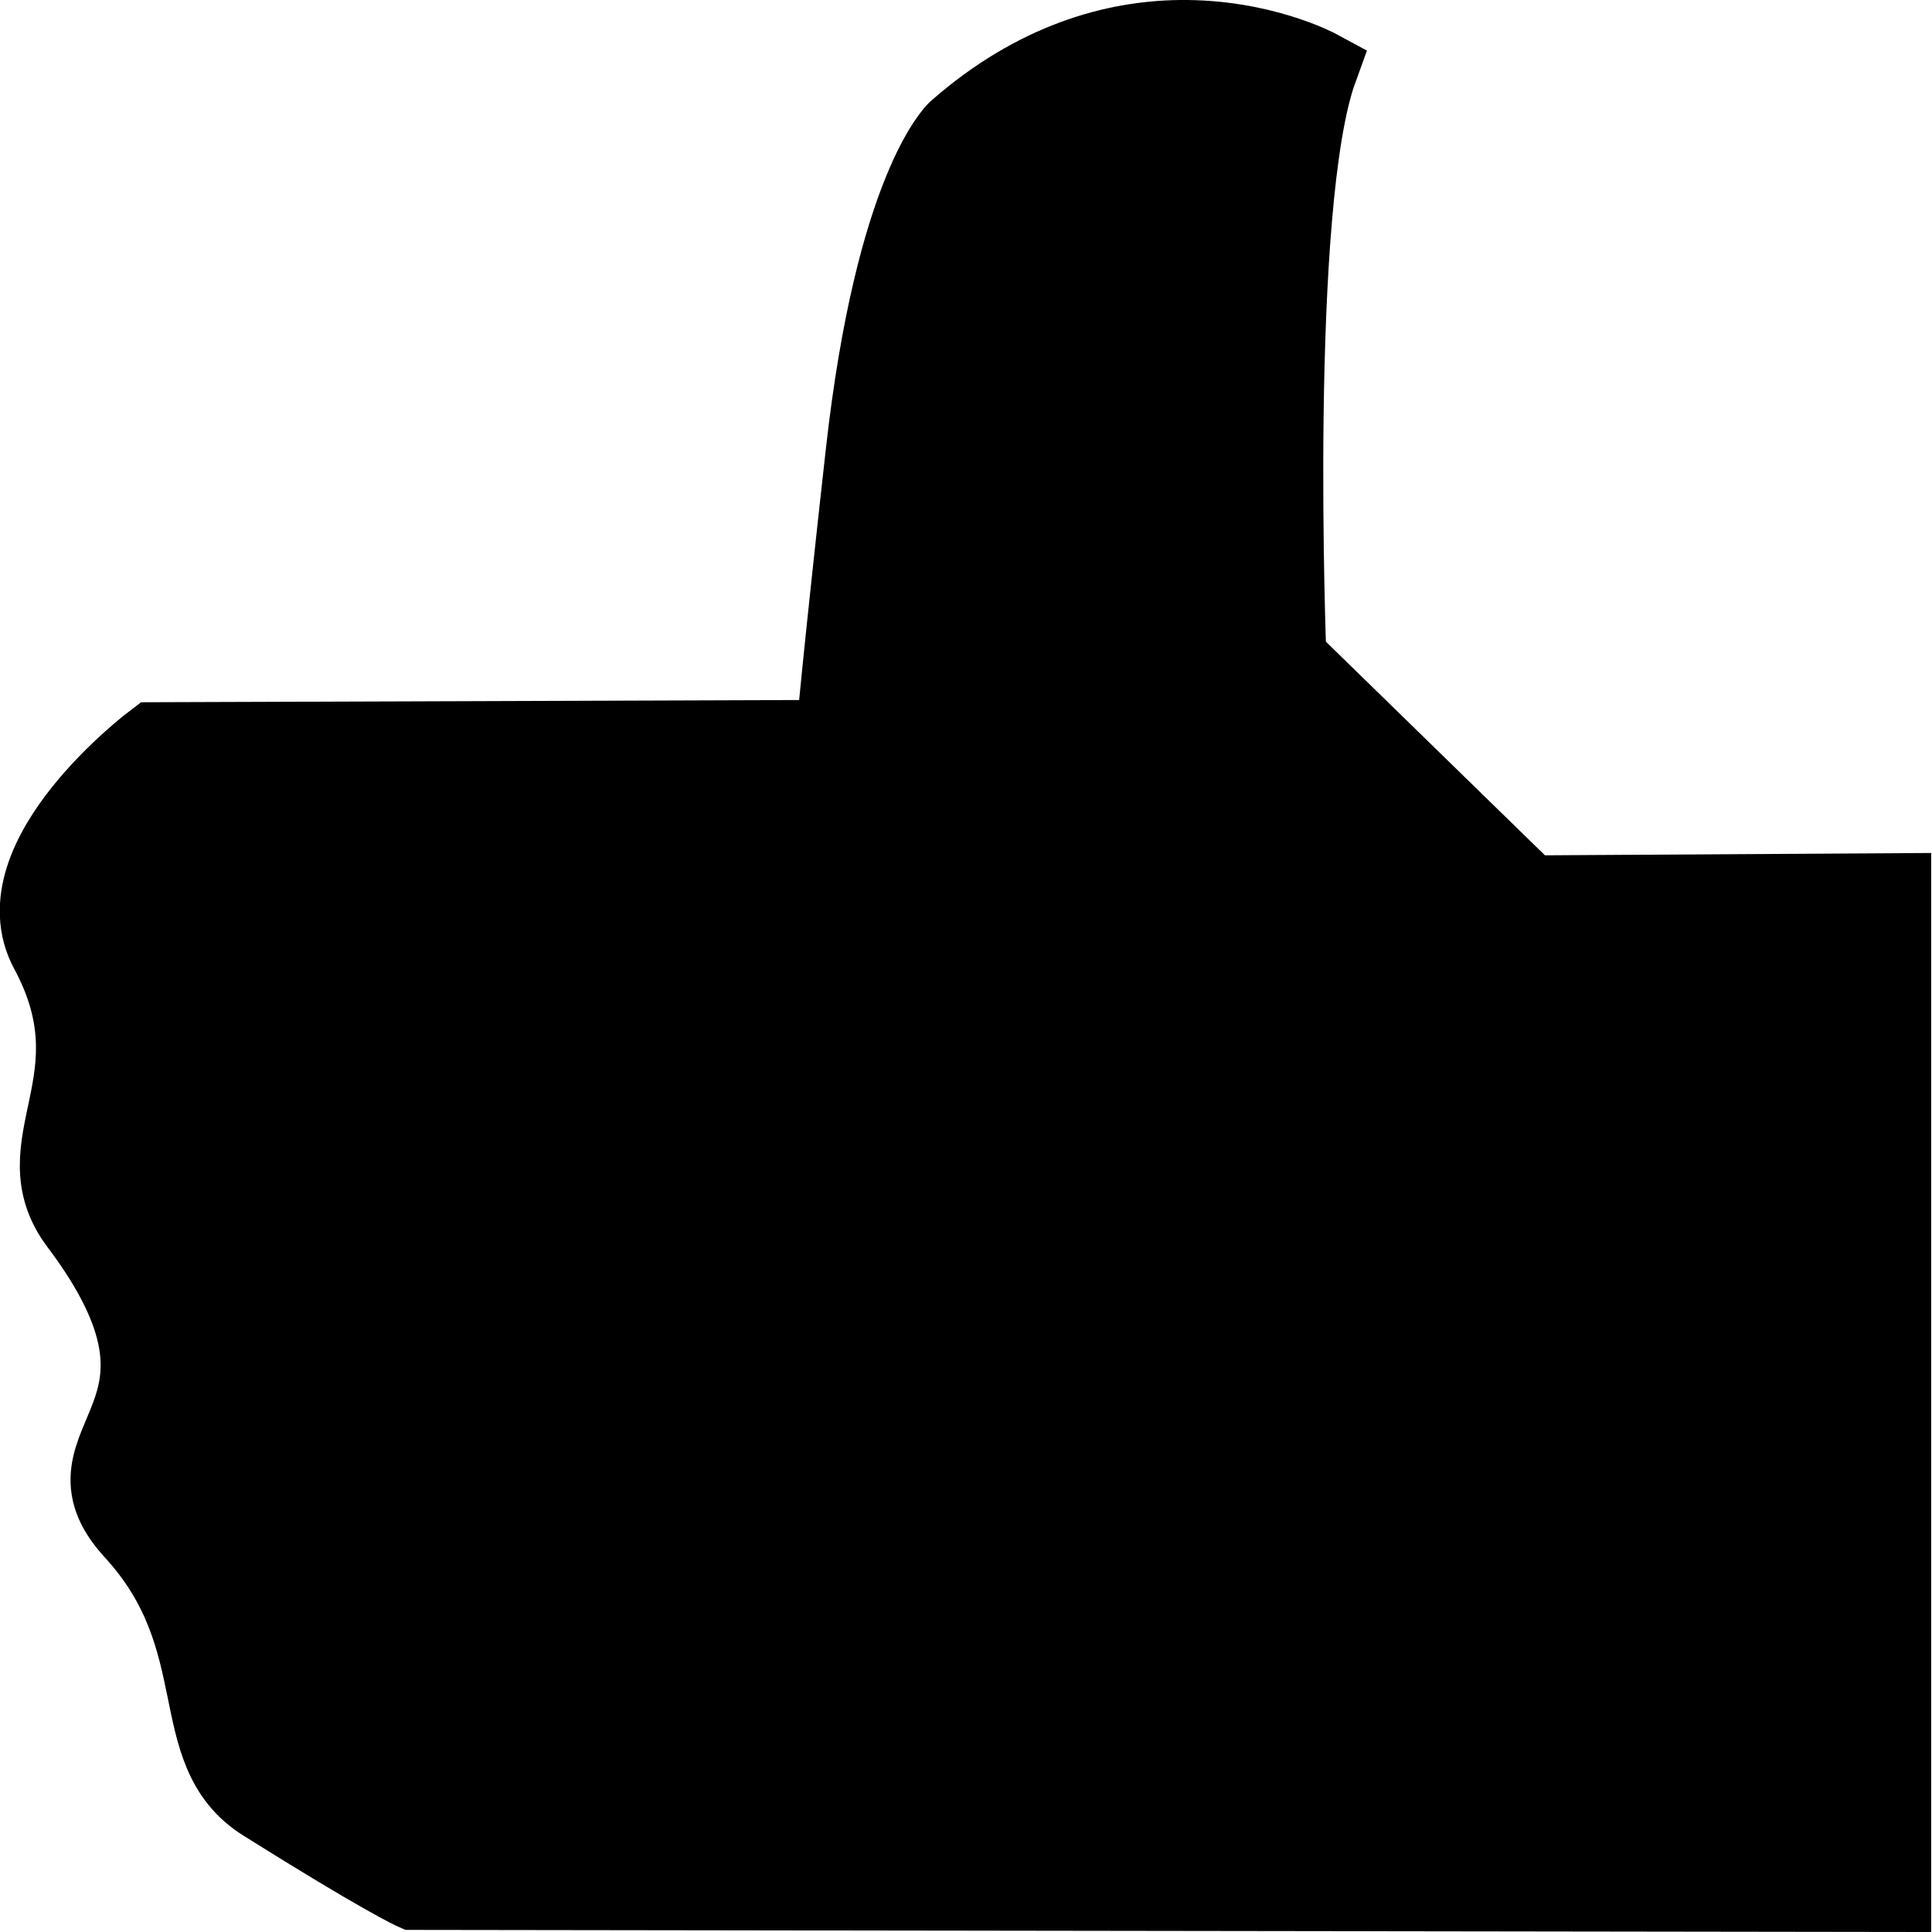
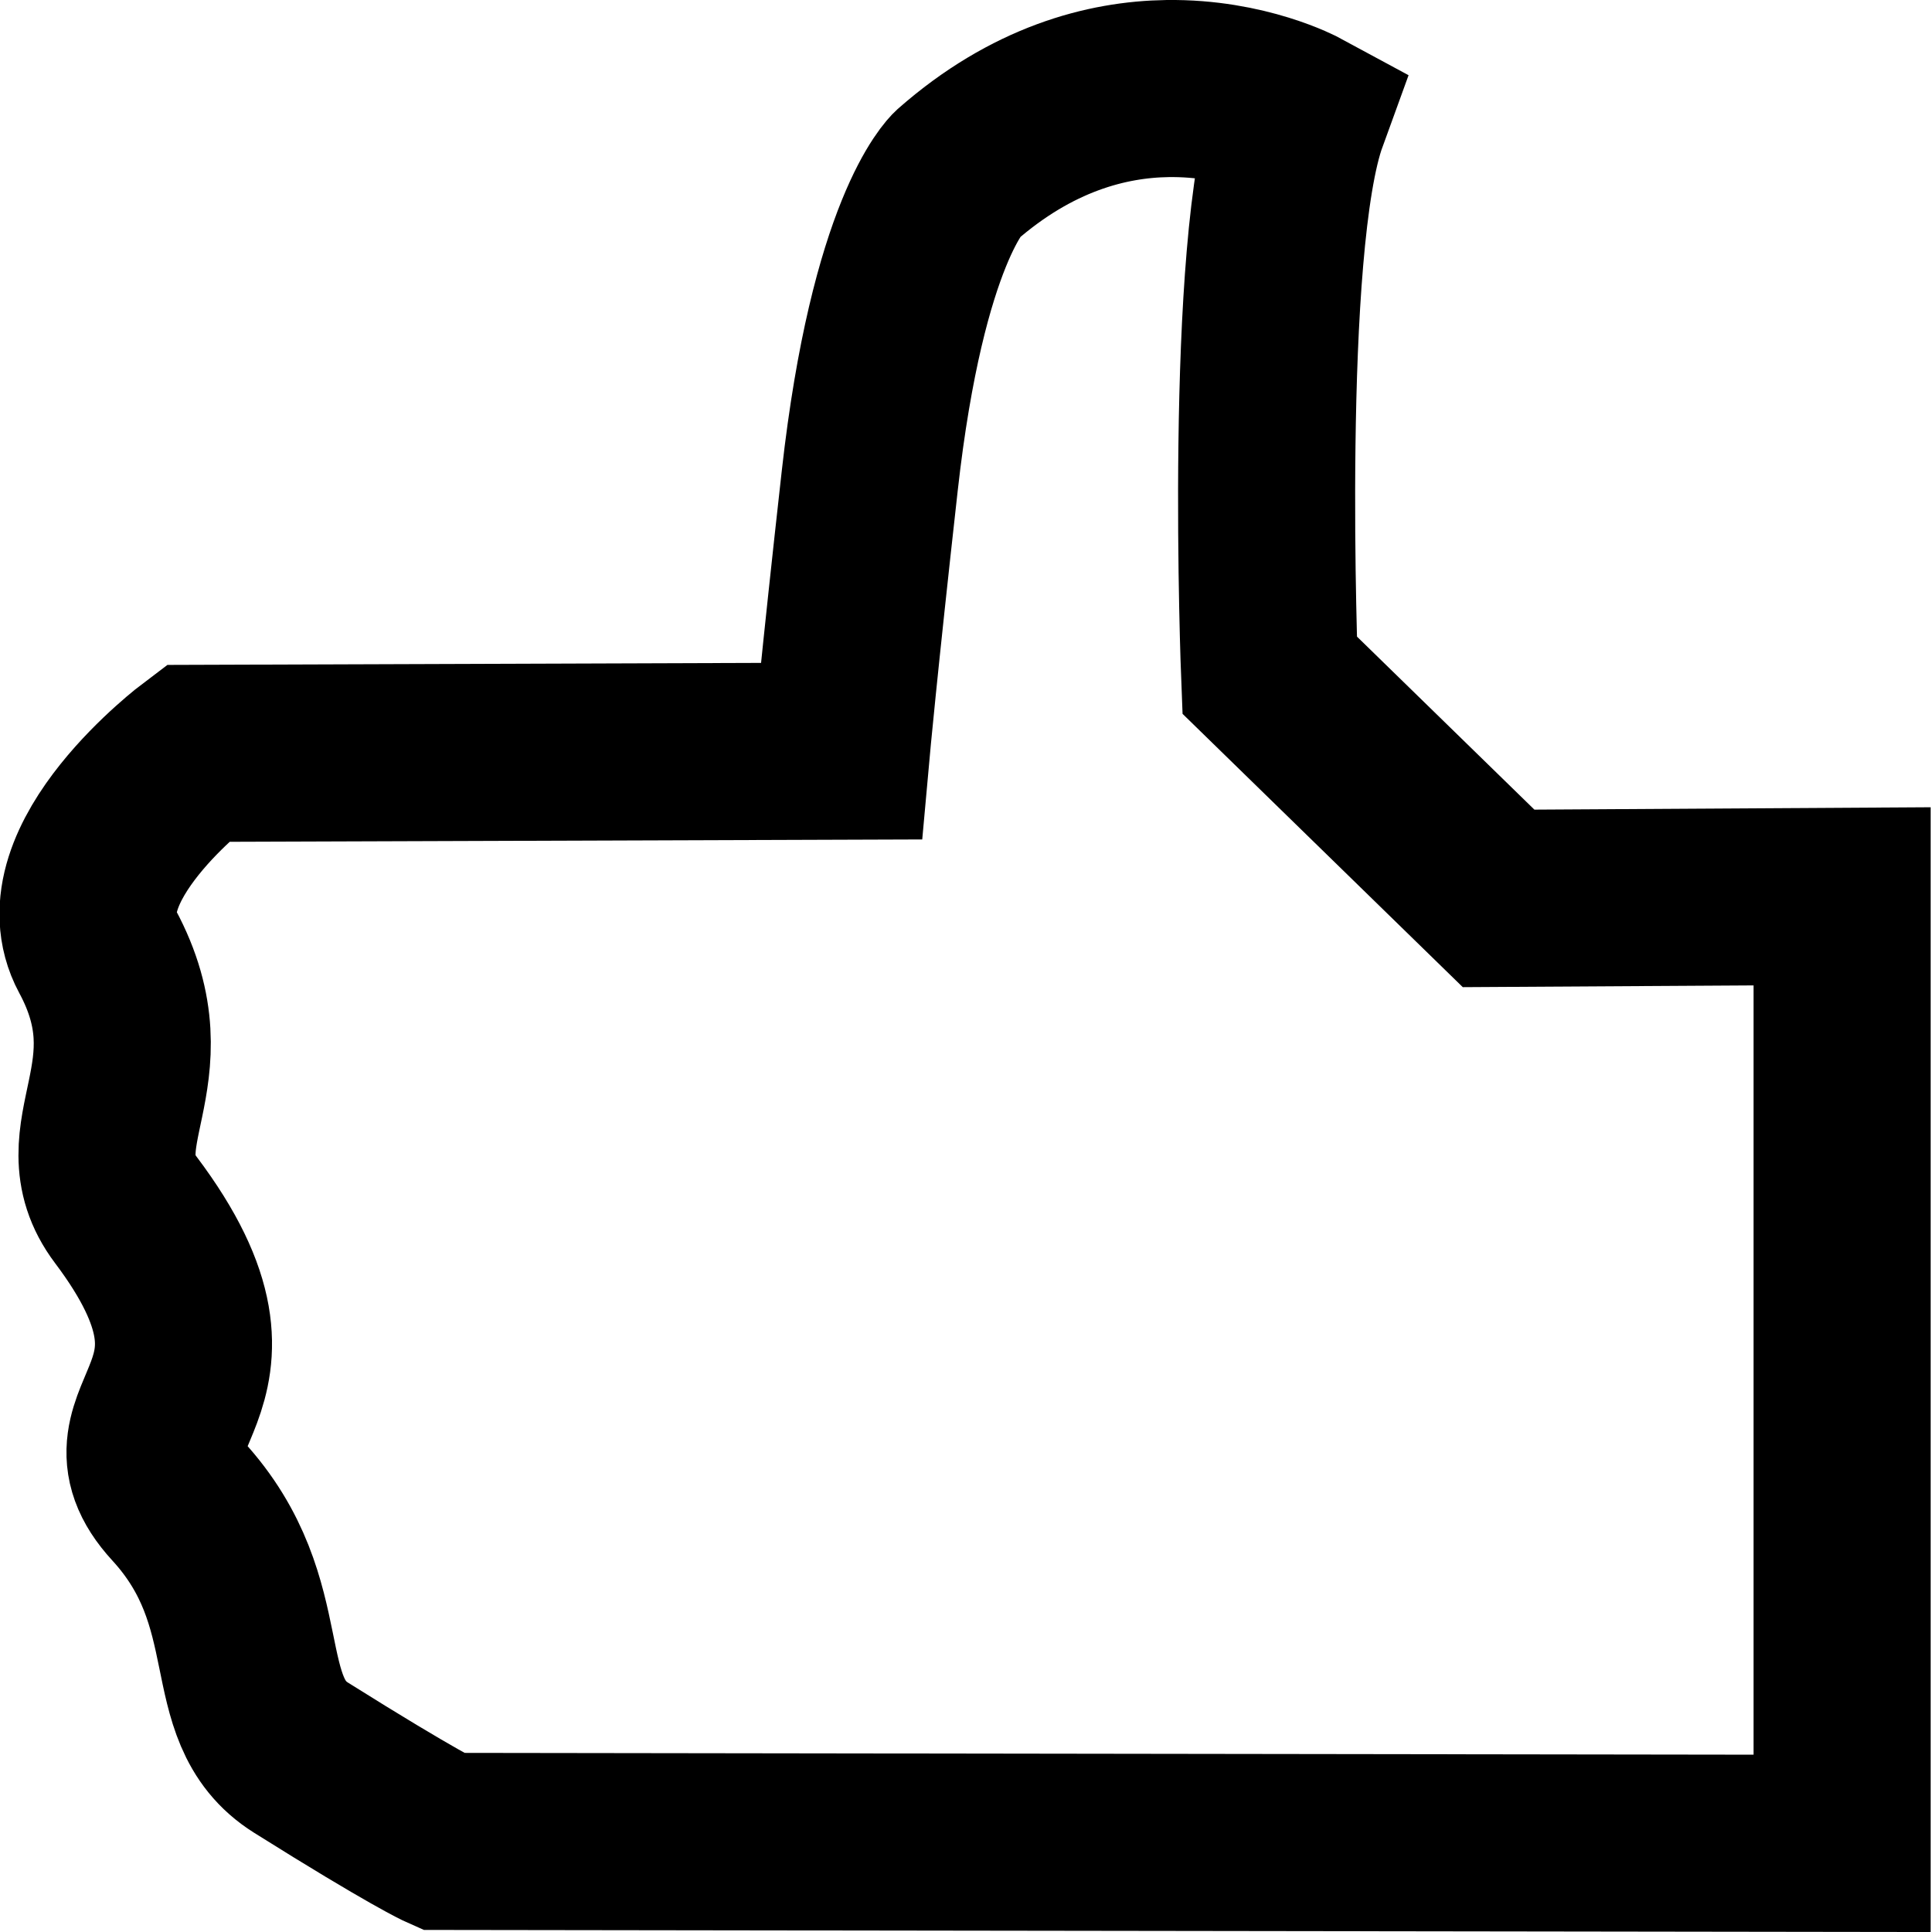
- <svg xmlns="http://www.w3.org/2000/svg" width="30.974" height="30.986" viewBox="0 0 30.974 30.986" version="1.1" id="svg1" xmlnsSvg="http://www.w3.org/2000/svg">
+ <svg xmlns="http://www.w3.org/2000/svg" width="32.711" height="32.729" viewBox="0 0 32.711 32.729" version="1.1" id="svg1" xmlnsSvg="http://www.w3.org/2000/svg">
  <defs id="defs1" />
-   <g id="layer1" transform="translate(-0.5280071,-0.55472)">
-     <path d="m 19.441,1.184 c -1.026,0.015 -2.295,0.344 -3.568,1.463 0,0 -0.999,0.923 -1.475,5.18 C 14.041,11.023 13.916,12.409 13.916,12.409 L 3.002,12.446 c 0,0 -2.489,1.871 -1.691,3.352 1.13,2.097 -0.471,3.115 0.483,4.382 2.358,3.13 -0.471,3.458 0.878,4.927 1.614,1.758 0.774,3.526 2.091,4.353 1.922,1.206 2.4,1.418 2.4,1.418 l 23.709,0.033 V 14.868 l -5.82,0.035 -3.879,-3.783 c 0,0 -0.288,-7.287 0.502,-9.459 0,0 -0.916,-0.496 -2.234,-0.477 z" style="opacity:1;fill:#000000;fill-opacity:1;stroke:#000000;stroke-width:1.258;stroke-dasharray:none" id="path6" />
+   <g id="layer1" transform="translate(0.337741,0.3162548)">
+     <path d="m 19.441,1.184 c -1.026,0.015 -2.295,0.344 -3.568,1.463 0,0 -0.999,0.923 -1.475,5.18 C 14.041,11.023 13.916,12.409 13.916,12.409 L 3.002,12.446 c 0,0 -2.489,1.871 -1.691,3.352 1.13,2.097 -0.471,3.115 0.483,4.382 2.358,3.13 -0.471,3.458 0.878,4.927 1.614,1.758 0.774,3.526 2.091,4.353 1.922,1.206 2.4,1.418 2.4,1.418 l 23.709,0.033 V 14.868 l -5.82,0.035 -3.879,-3.783 c 0,0 -0.288,-7.287 0.502,-9.459 0,0 -0.916,-0.496 -2.234,-0.477 z" style="opacity:1;fill:none;fill-opacity:1;stroke:#000000;stroke-width:3;stroke-dasharray:none" id="path6" />
    <path d="m 20.31,2.319 c -0.816,-0.089 -3.663,0.299 -3.879,1.89 0,0 -0.608,1.379 -1.02,4.825 C 15.101,11.622 15.029,13.636 15.029,13.636 L 3.471,13.48 c 0,0 -1.901,0.734 -1.208,1.933 0.981,1.698 -0.26,3.191 0.568,4.216 2.048,2.534 -0.26,4.212 0.911,5.401 1.401,1.423 0.672,2.855 1.816,3.524 1.669,0.976 2.084,1.148 2.084,1.148 l 22.035,0.064 V 16.073 L 24.438,16.027 20.067,11.552 c 0,0 -0.213,-2.034 -0.085,-3.681 0,0 0.134,-1.703 0.178,-3.173 z" style="display:none;fill:none;stroke:#686868;stroke-width:1.258;stroke-dasharray:none;stroke-opacity:1" id="path7" />
  </g>
</svg>
